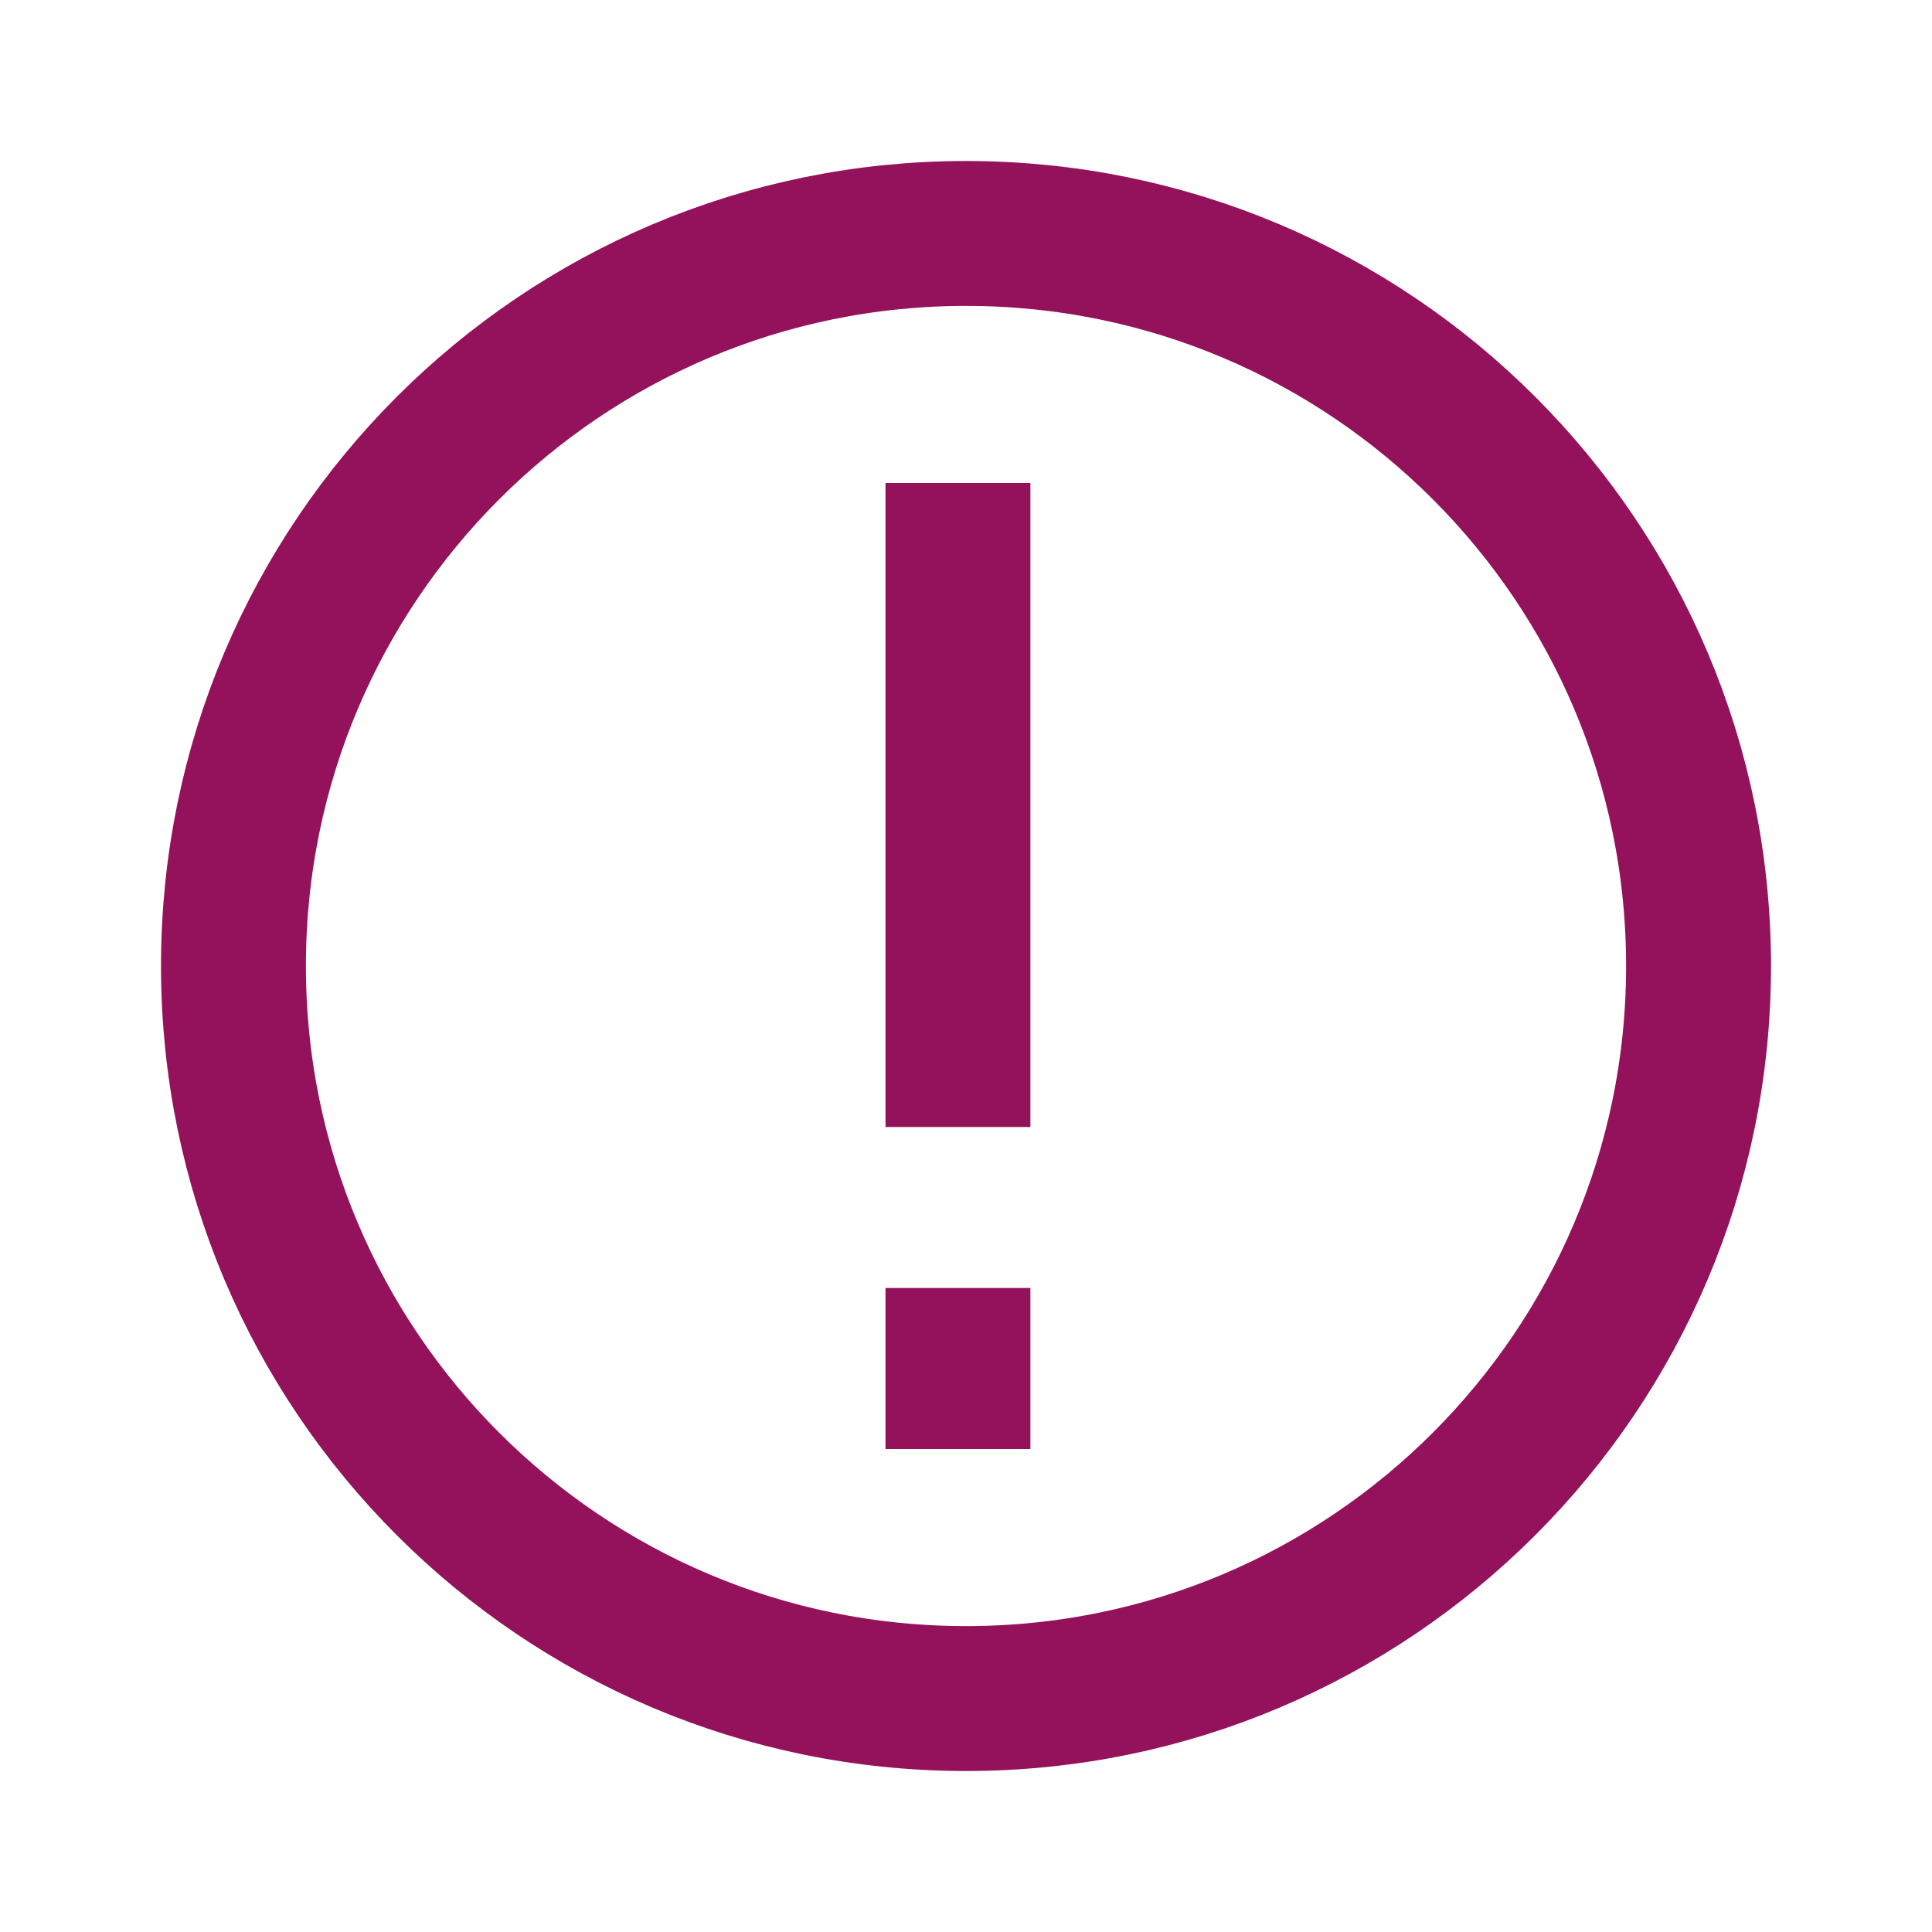
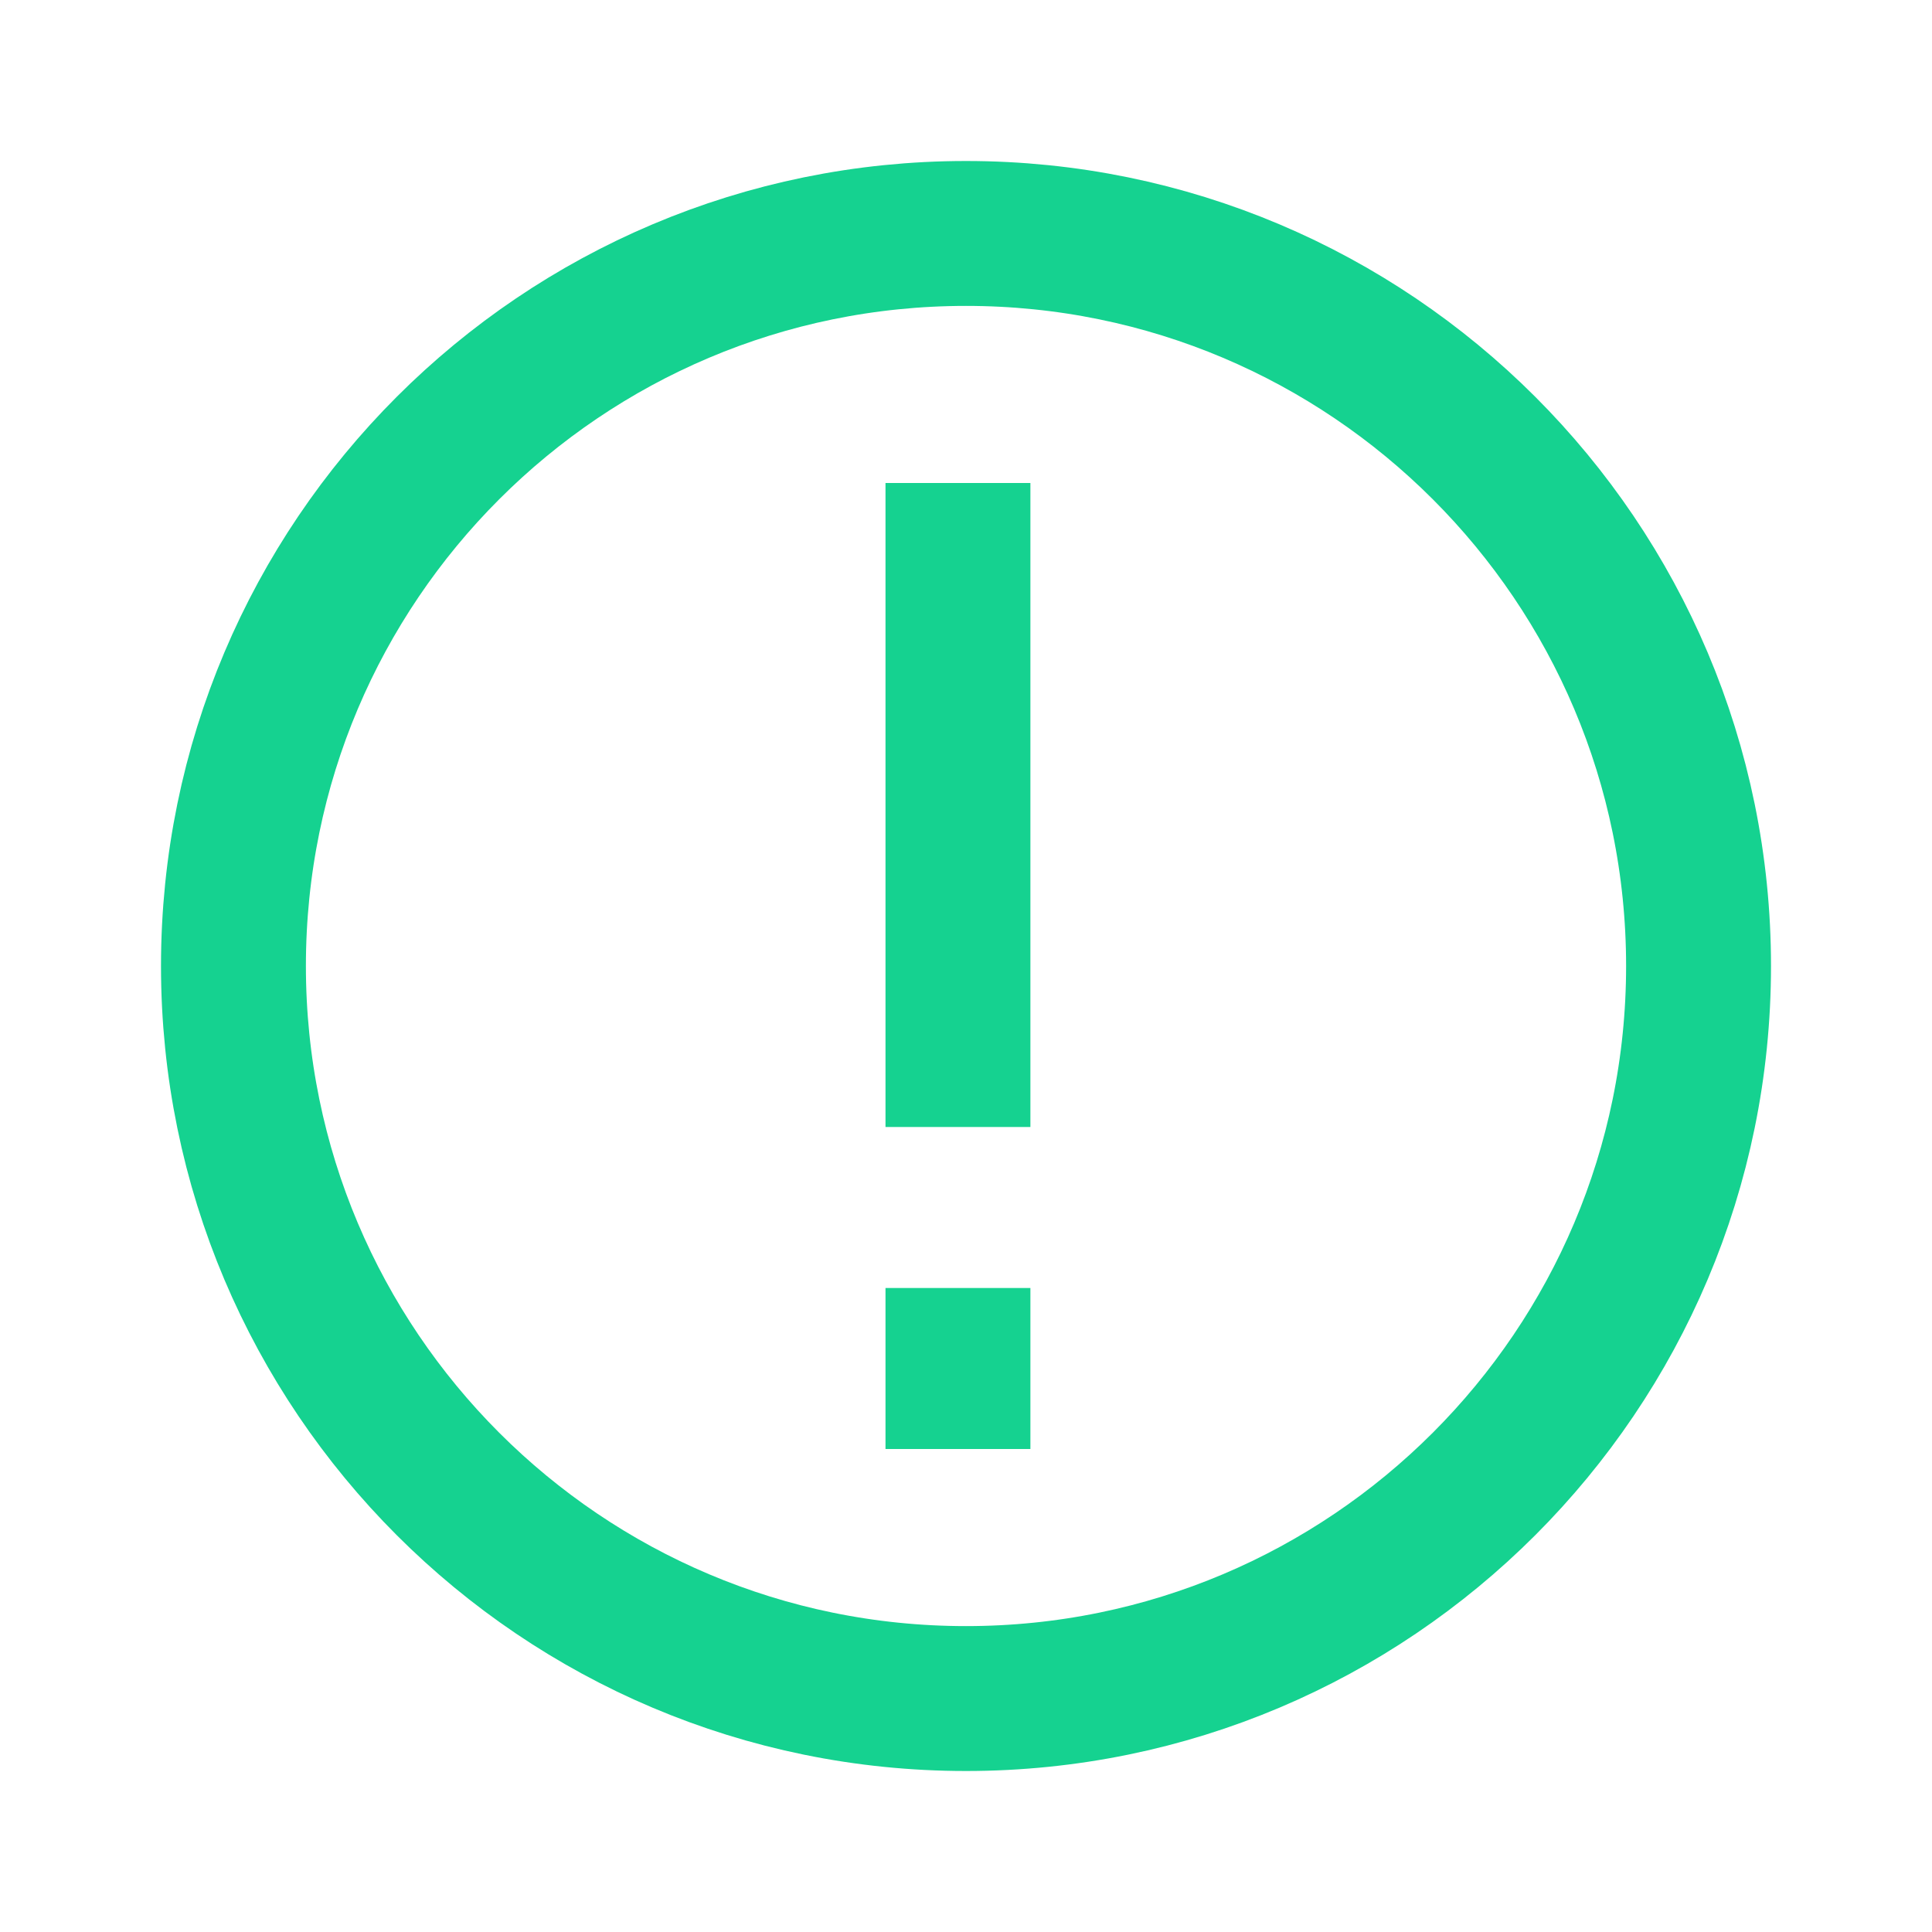
<svg xmlns="http://www.w3.org/2000/svg" id="ic_warnig_3" width="24" height="24" viewBox="0 0 24 24">
  <defs>
    <style type="text/css">
-             .cls-1,.cls-2{fill:none}.cls-2{stroke:#94115B;stroke-width:1.8px}.cls-3{fill:#94115B}.cls-4{stroke:none}
+             .cls-1,.cls-2{fill:none}.cls-2{stroke:#15D290;stroke-width:1.8px}.cls-3{fill:#15D290}.cls-4{stroke:none}
        </style>
  </defs>
  <path id="Rectangle_4412" d="M0 0h24v24H0z" class="cls-1" data-name="Rectangle 4412" />
  <g id="Ellipse_650" class="cls-2" data-name="Ellipse 650" transform="translate(2 2)">
    <circle cx="10" cy="10" r="10" class="cls-4" />
    <circle cx="10" cy="10" r="9.1" class="cls-1" />
  </g>
  <path id="Rectangle_4758" d="M0 0h1.8v8H0z" class="cls-3" data-name="Rectangle 4758" transform="translate(11 6)" />
  <path id="Rectangle_4759" d="M0 0h1.8v2H0z" class="cls-3" data-name="Rectangle 4759" transform="translate(11 16)" />
</svg>
